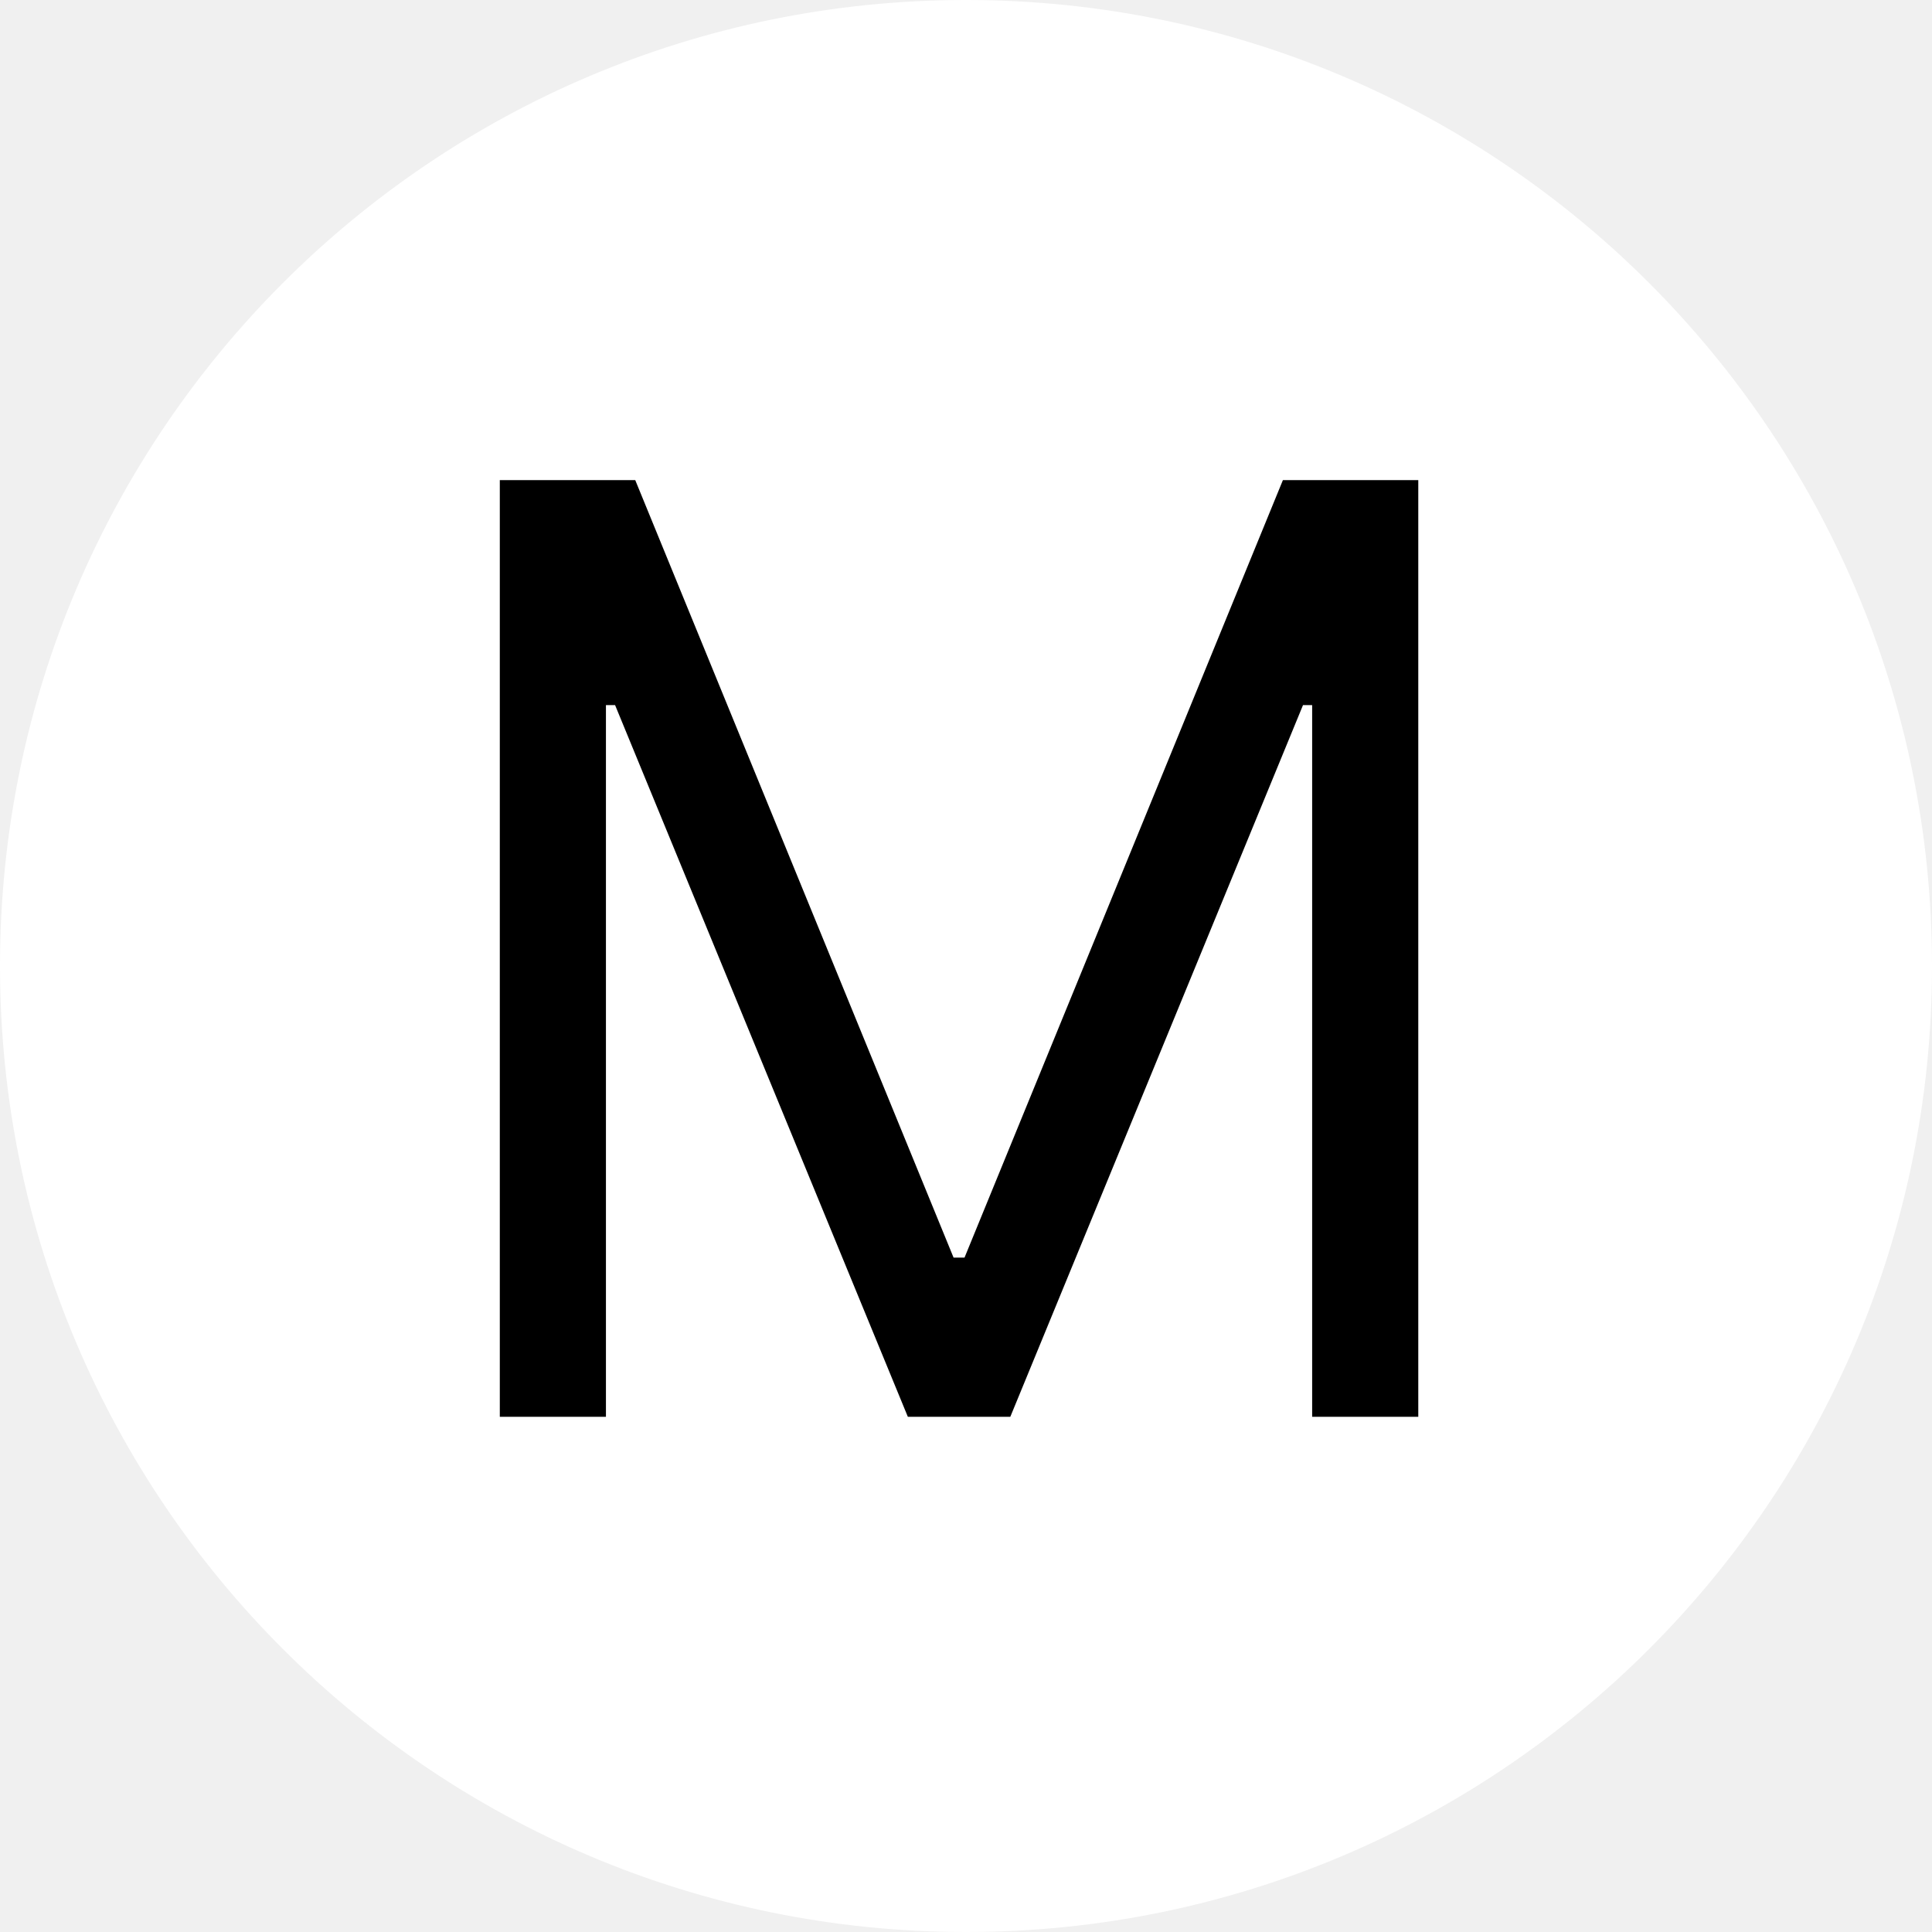
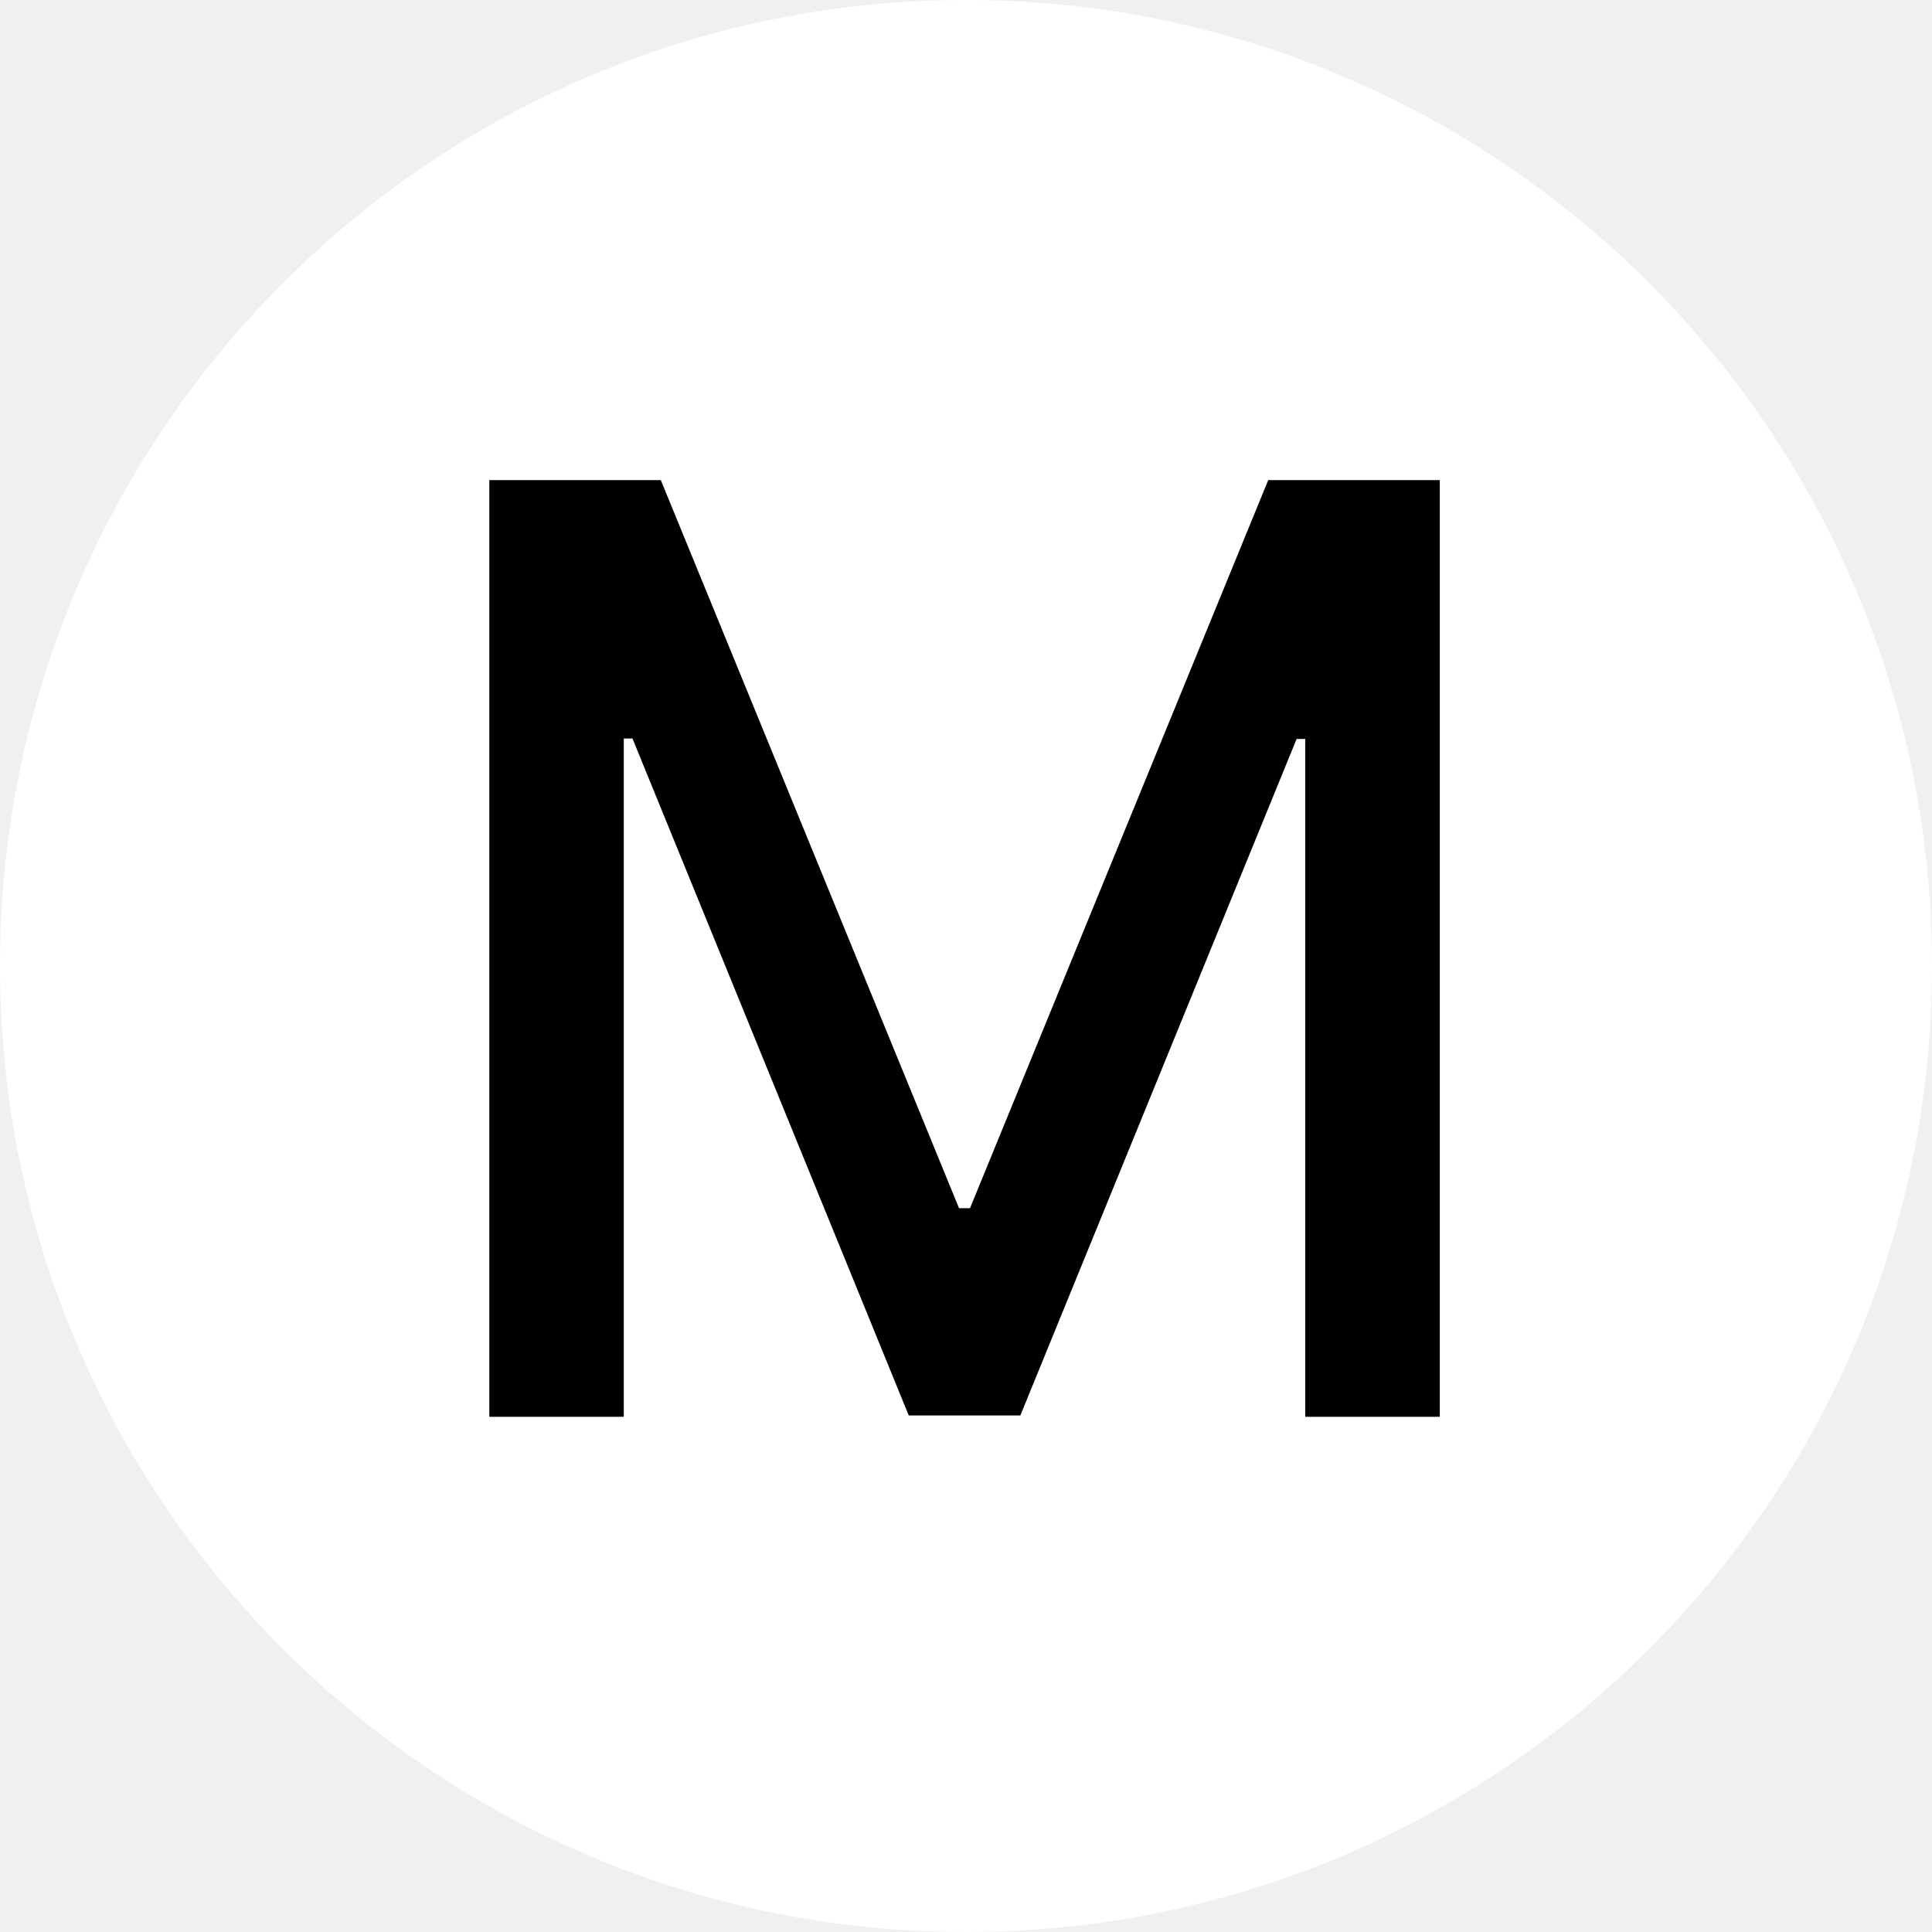
<svg xmlns="http://www.w3.org/2000/svg" width="40" height="40" viewBox="0 0 30 30" fill="none">
  <circle cx="15" cy="15" r="15" fill="white" />
-   <path d="M7.761 7.455H9.864L14.807 19.528H14.977L19.921 7.455H22.023V22H20.375V10.949H20.233L15.688 22H14.097L9.551 10.949H9.409V22H7.761V7.455Z" fill="black" />
+   <path d="M7.598 7.455H10.261L14.892 18.761H15.062L19.693 7.455H22.357V22H20.268V11.474H20.134L15.844 21.979H14.111L9.821 11.467H9.686V22H7.598V7.455Z" fill="black" />
</svg>
